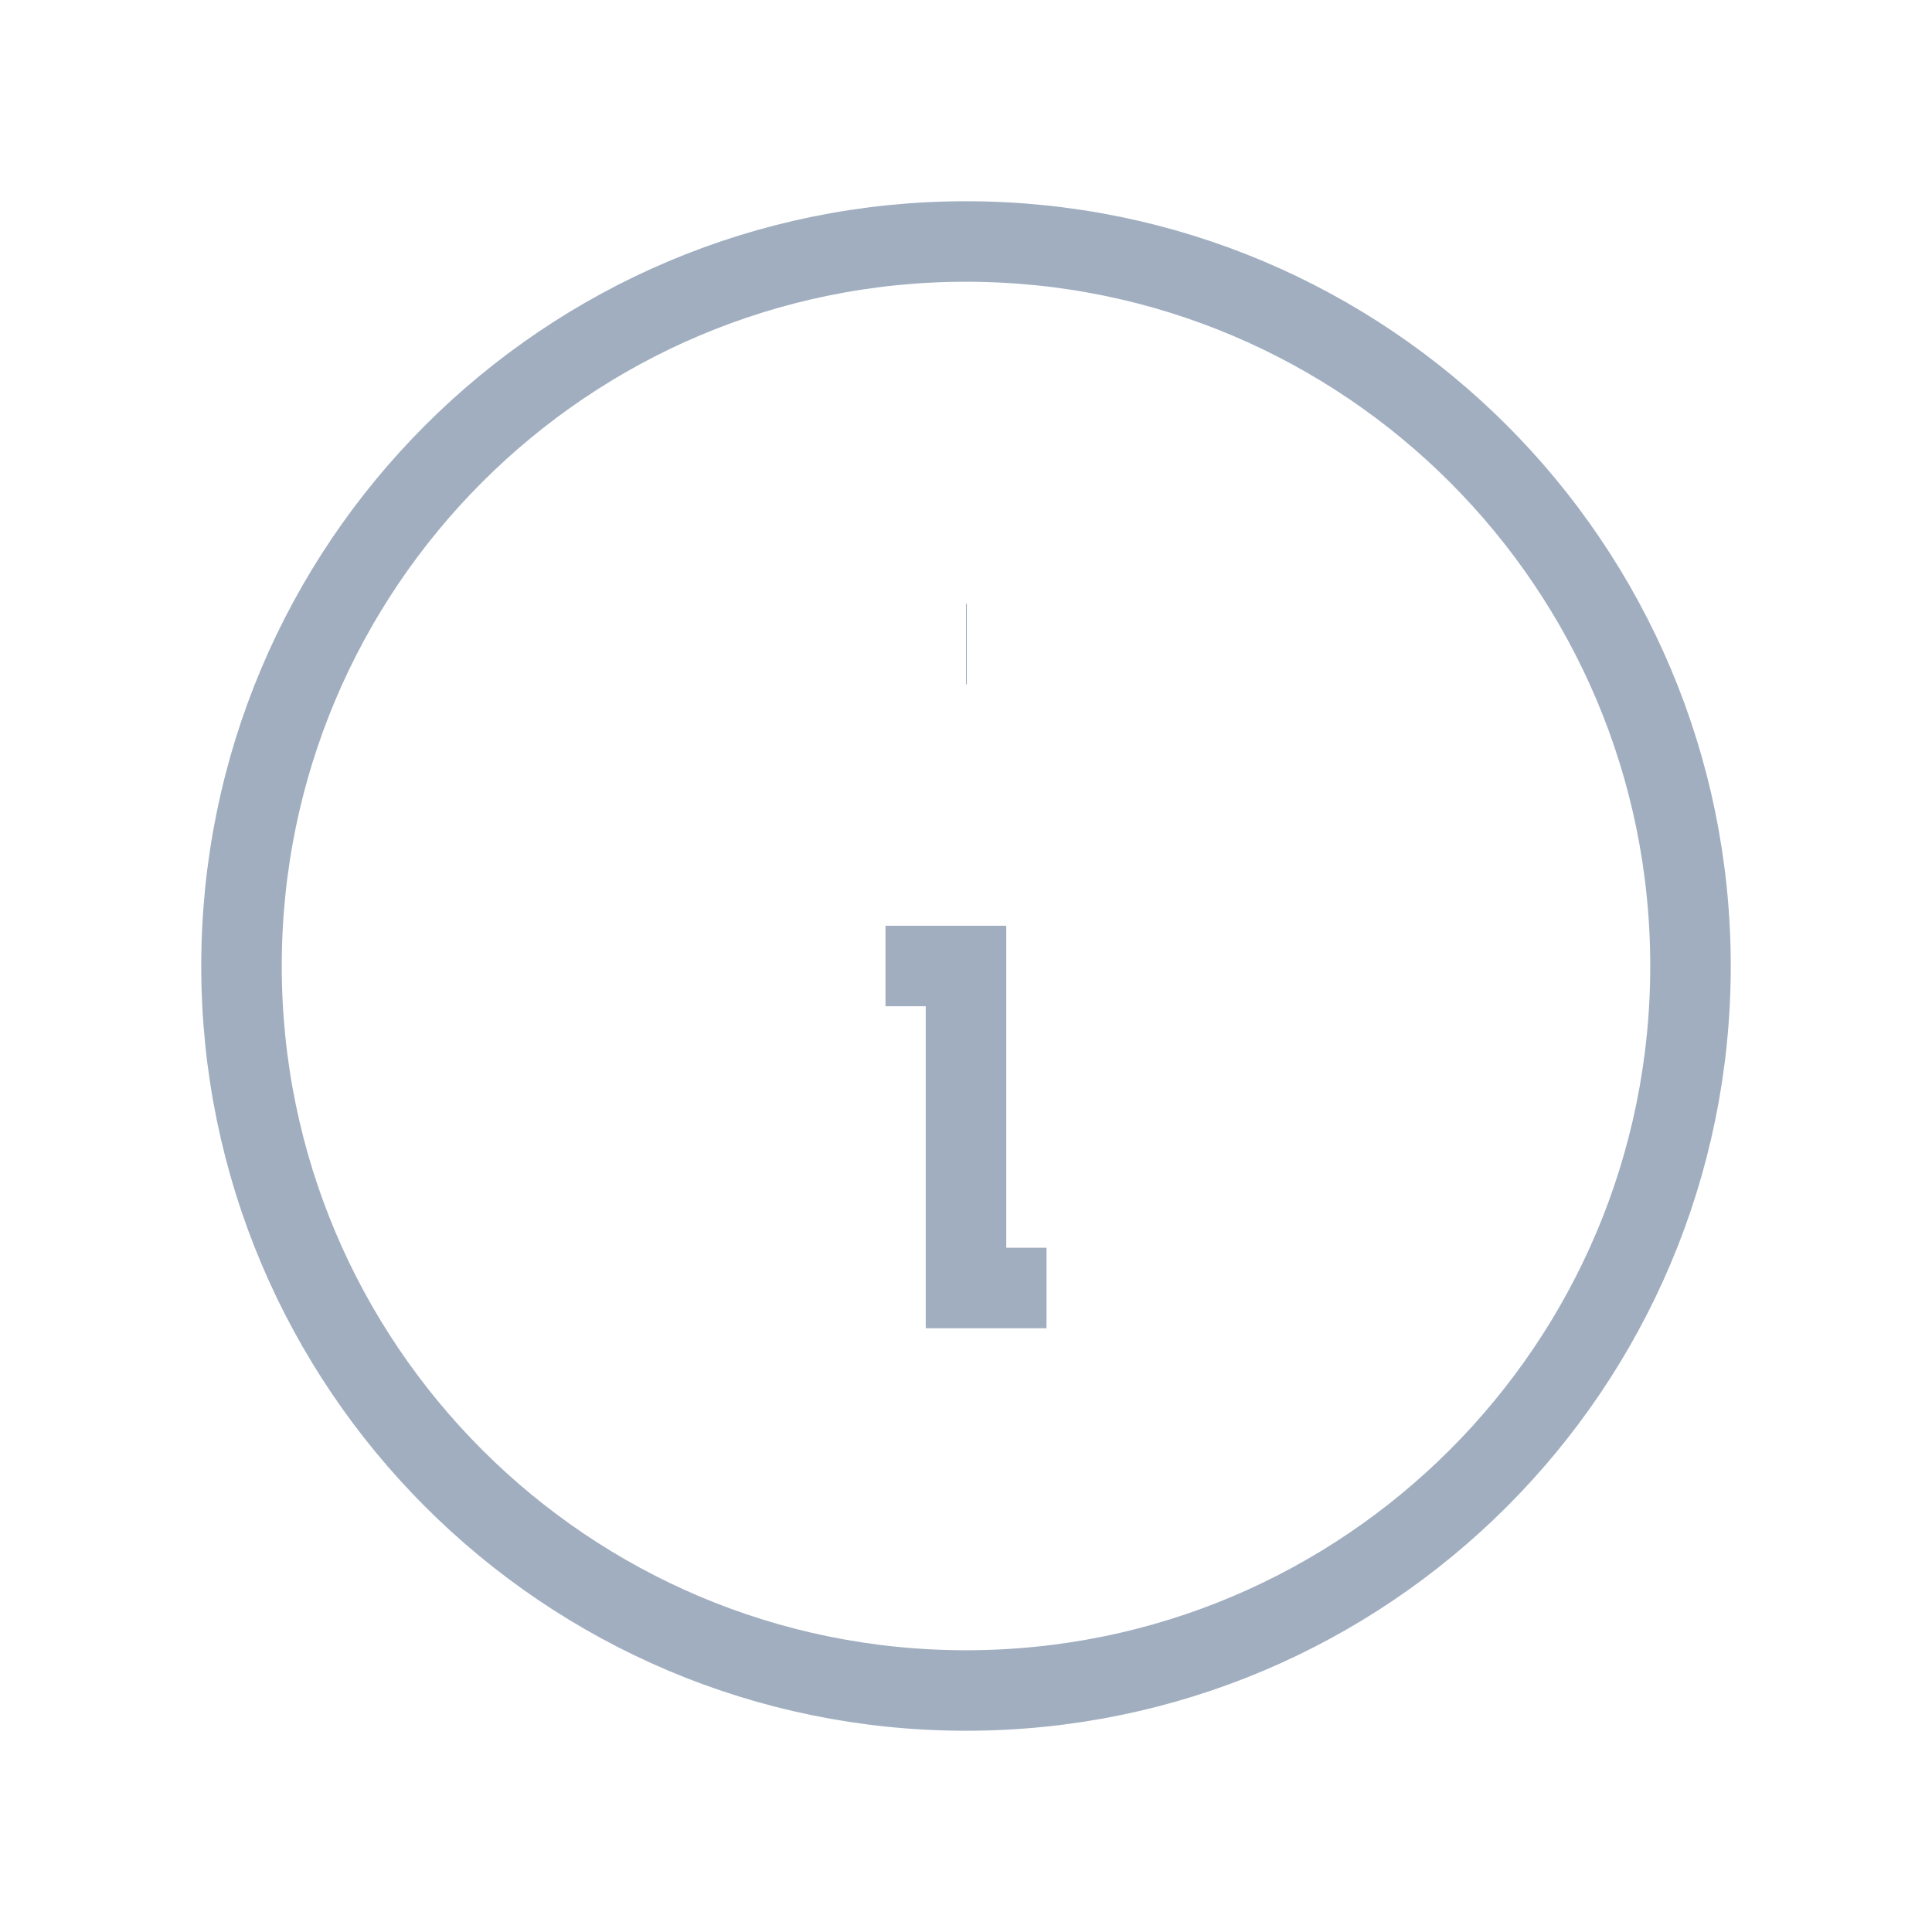
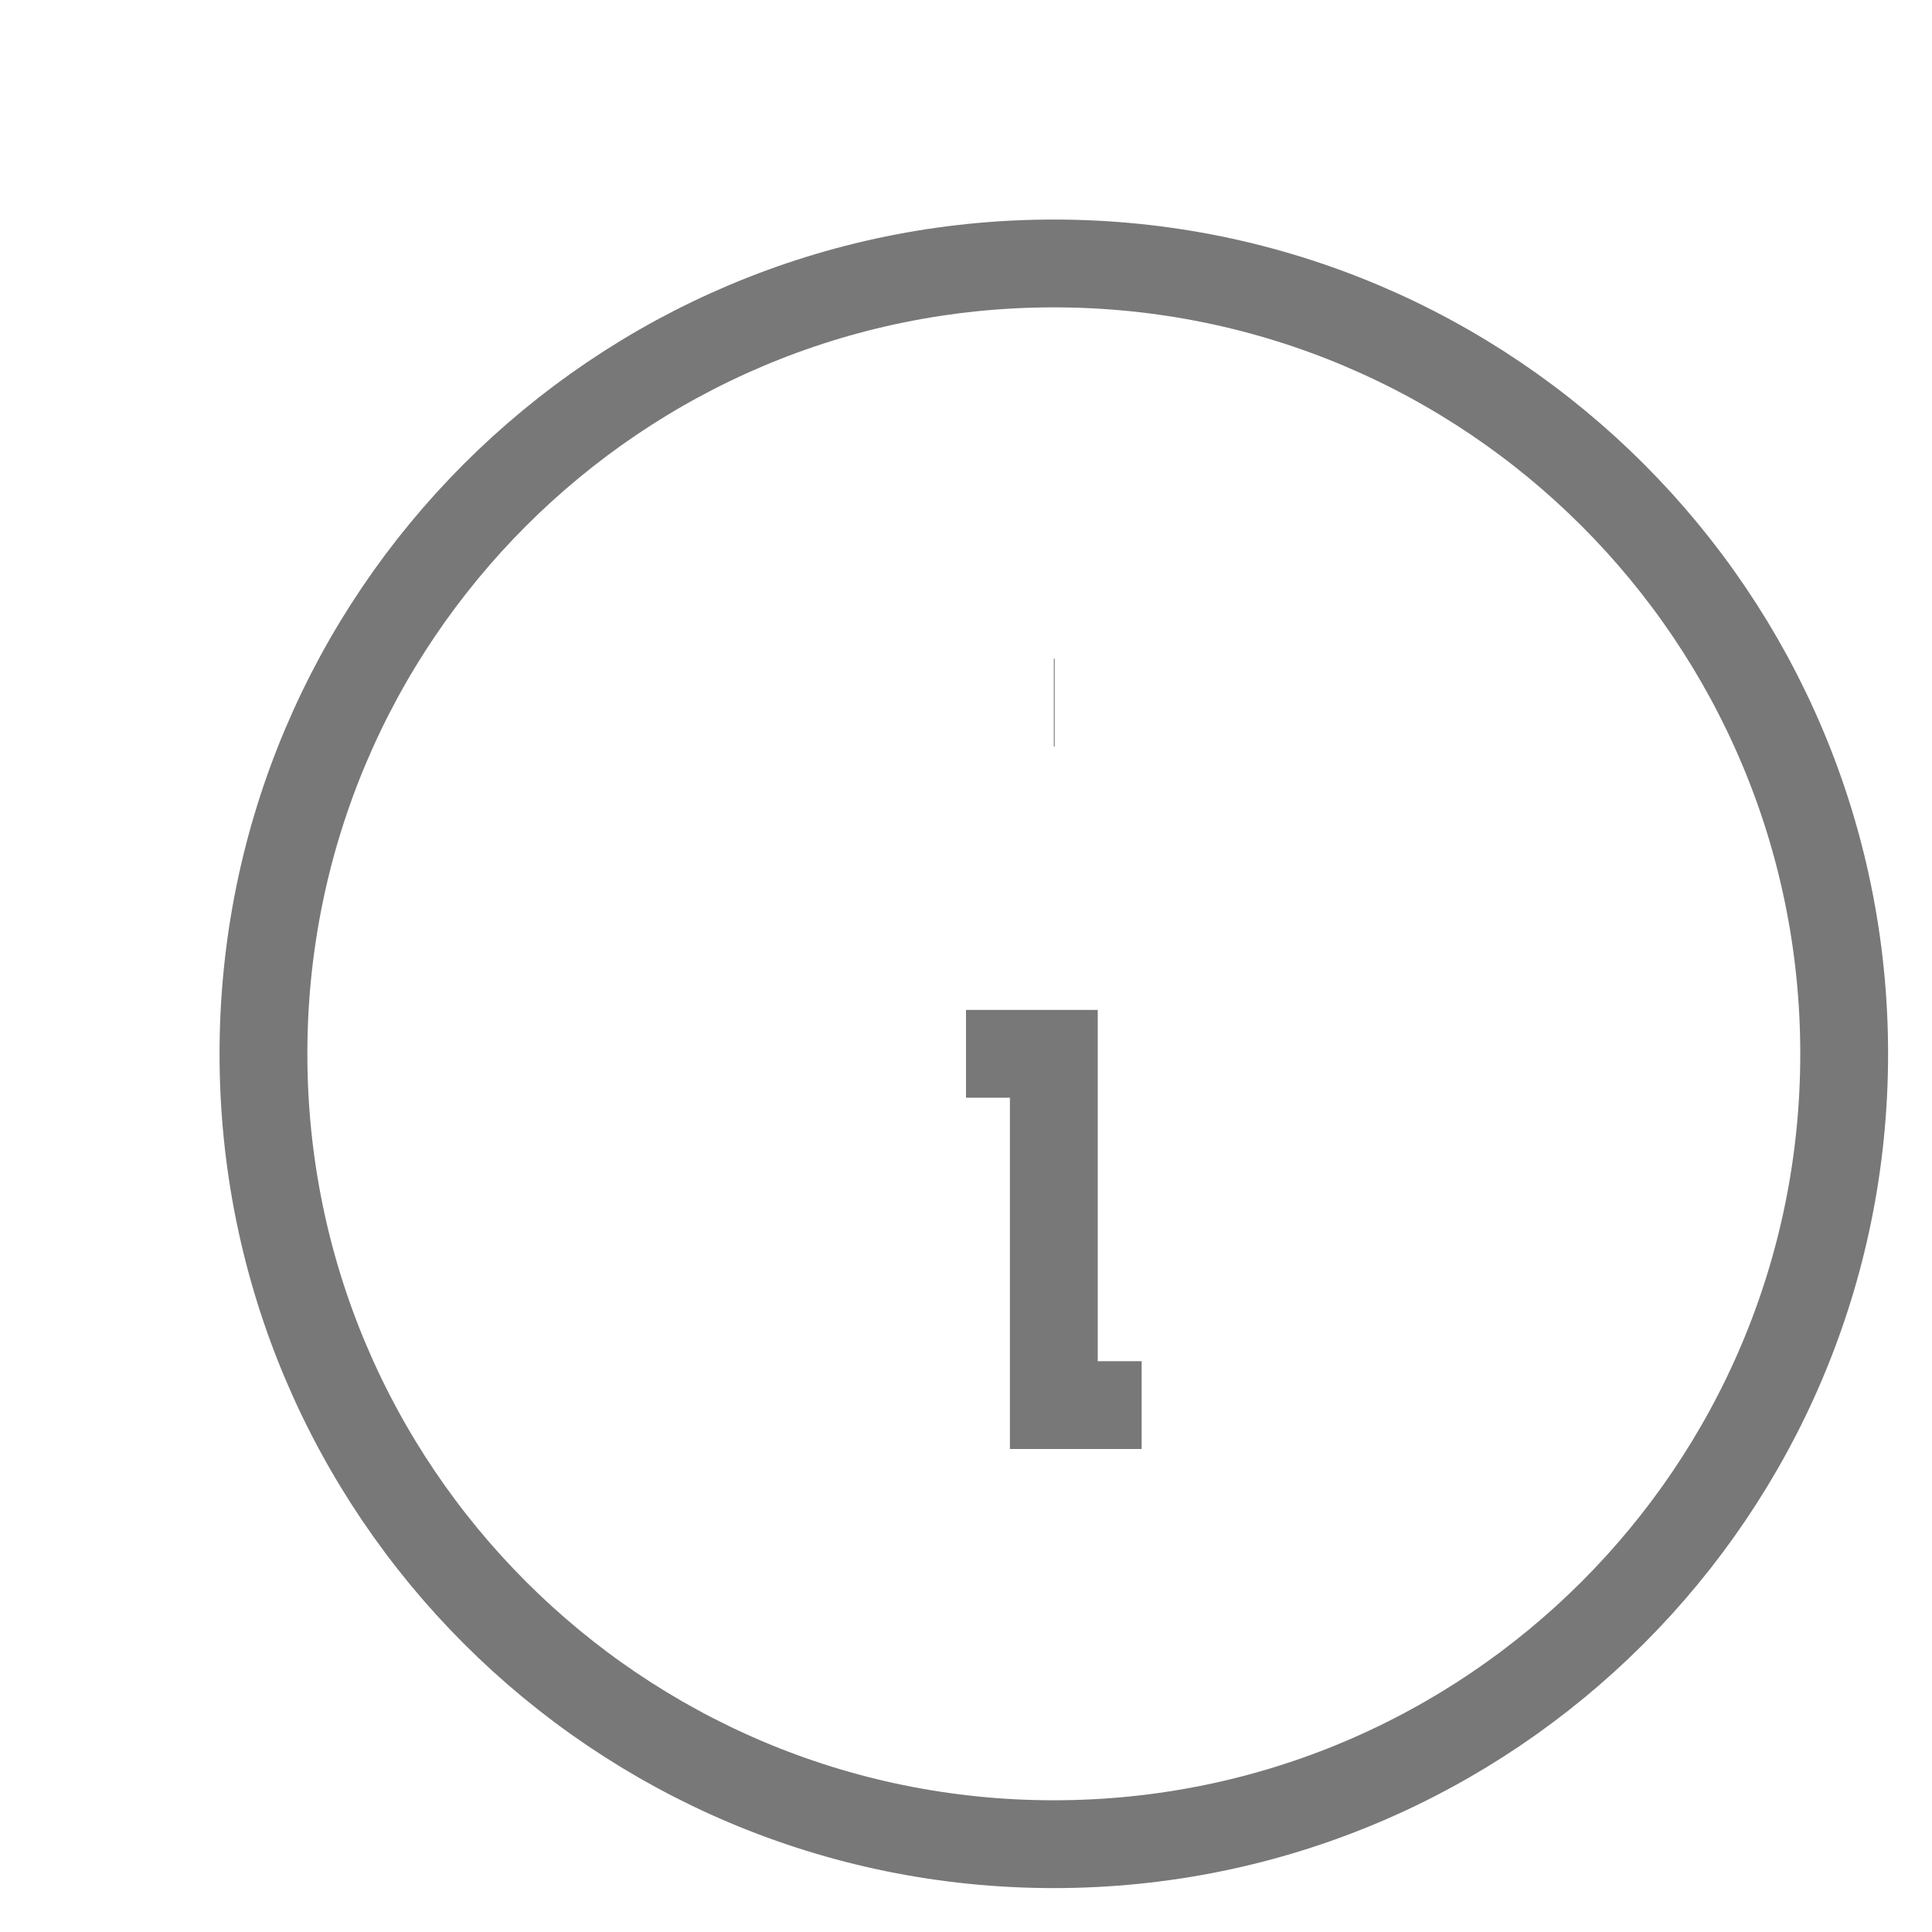
- <svg xmlns="http://www.w3.org/2000/svg" aria-haspopup="true" className="icon icon-tabler icon-tabler-info-circle" width="25" height="25" viewBox="0 0 24 24" strokeWidth="1.5" stroke="#A0AEC0" fill="none" strokeLinecap="round" strokeLinejoin="round">
+ <svg xmlns="http://www.w3.org/2000/svg" width="18" height="18" viewBox="0 0 22 22" strokeWidth="1.5" stroke="#787878" fill="none" strokeLinecap="round" strokeLinejoin="round">
  <path stroke="none" d="M0 0h24v24H0z" />
  <circle cx="12" cy="12" r="9" />
  <line x1="12" y1="8" x2="12.01" y2="8" />
  <polyline points="11 12 12 12 12 16 13 16" />
</svg>
